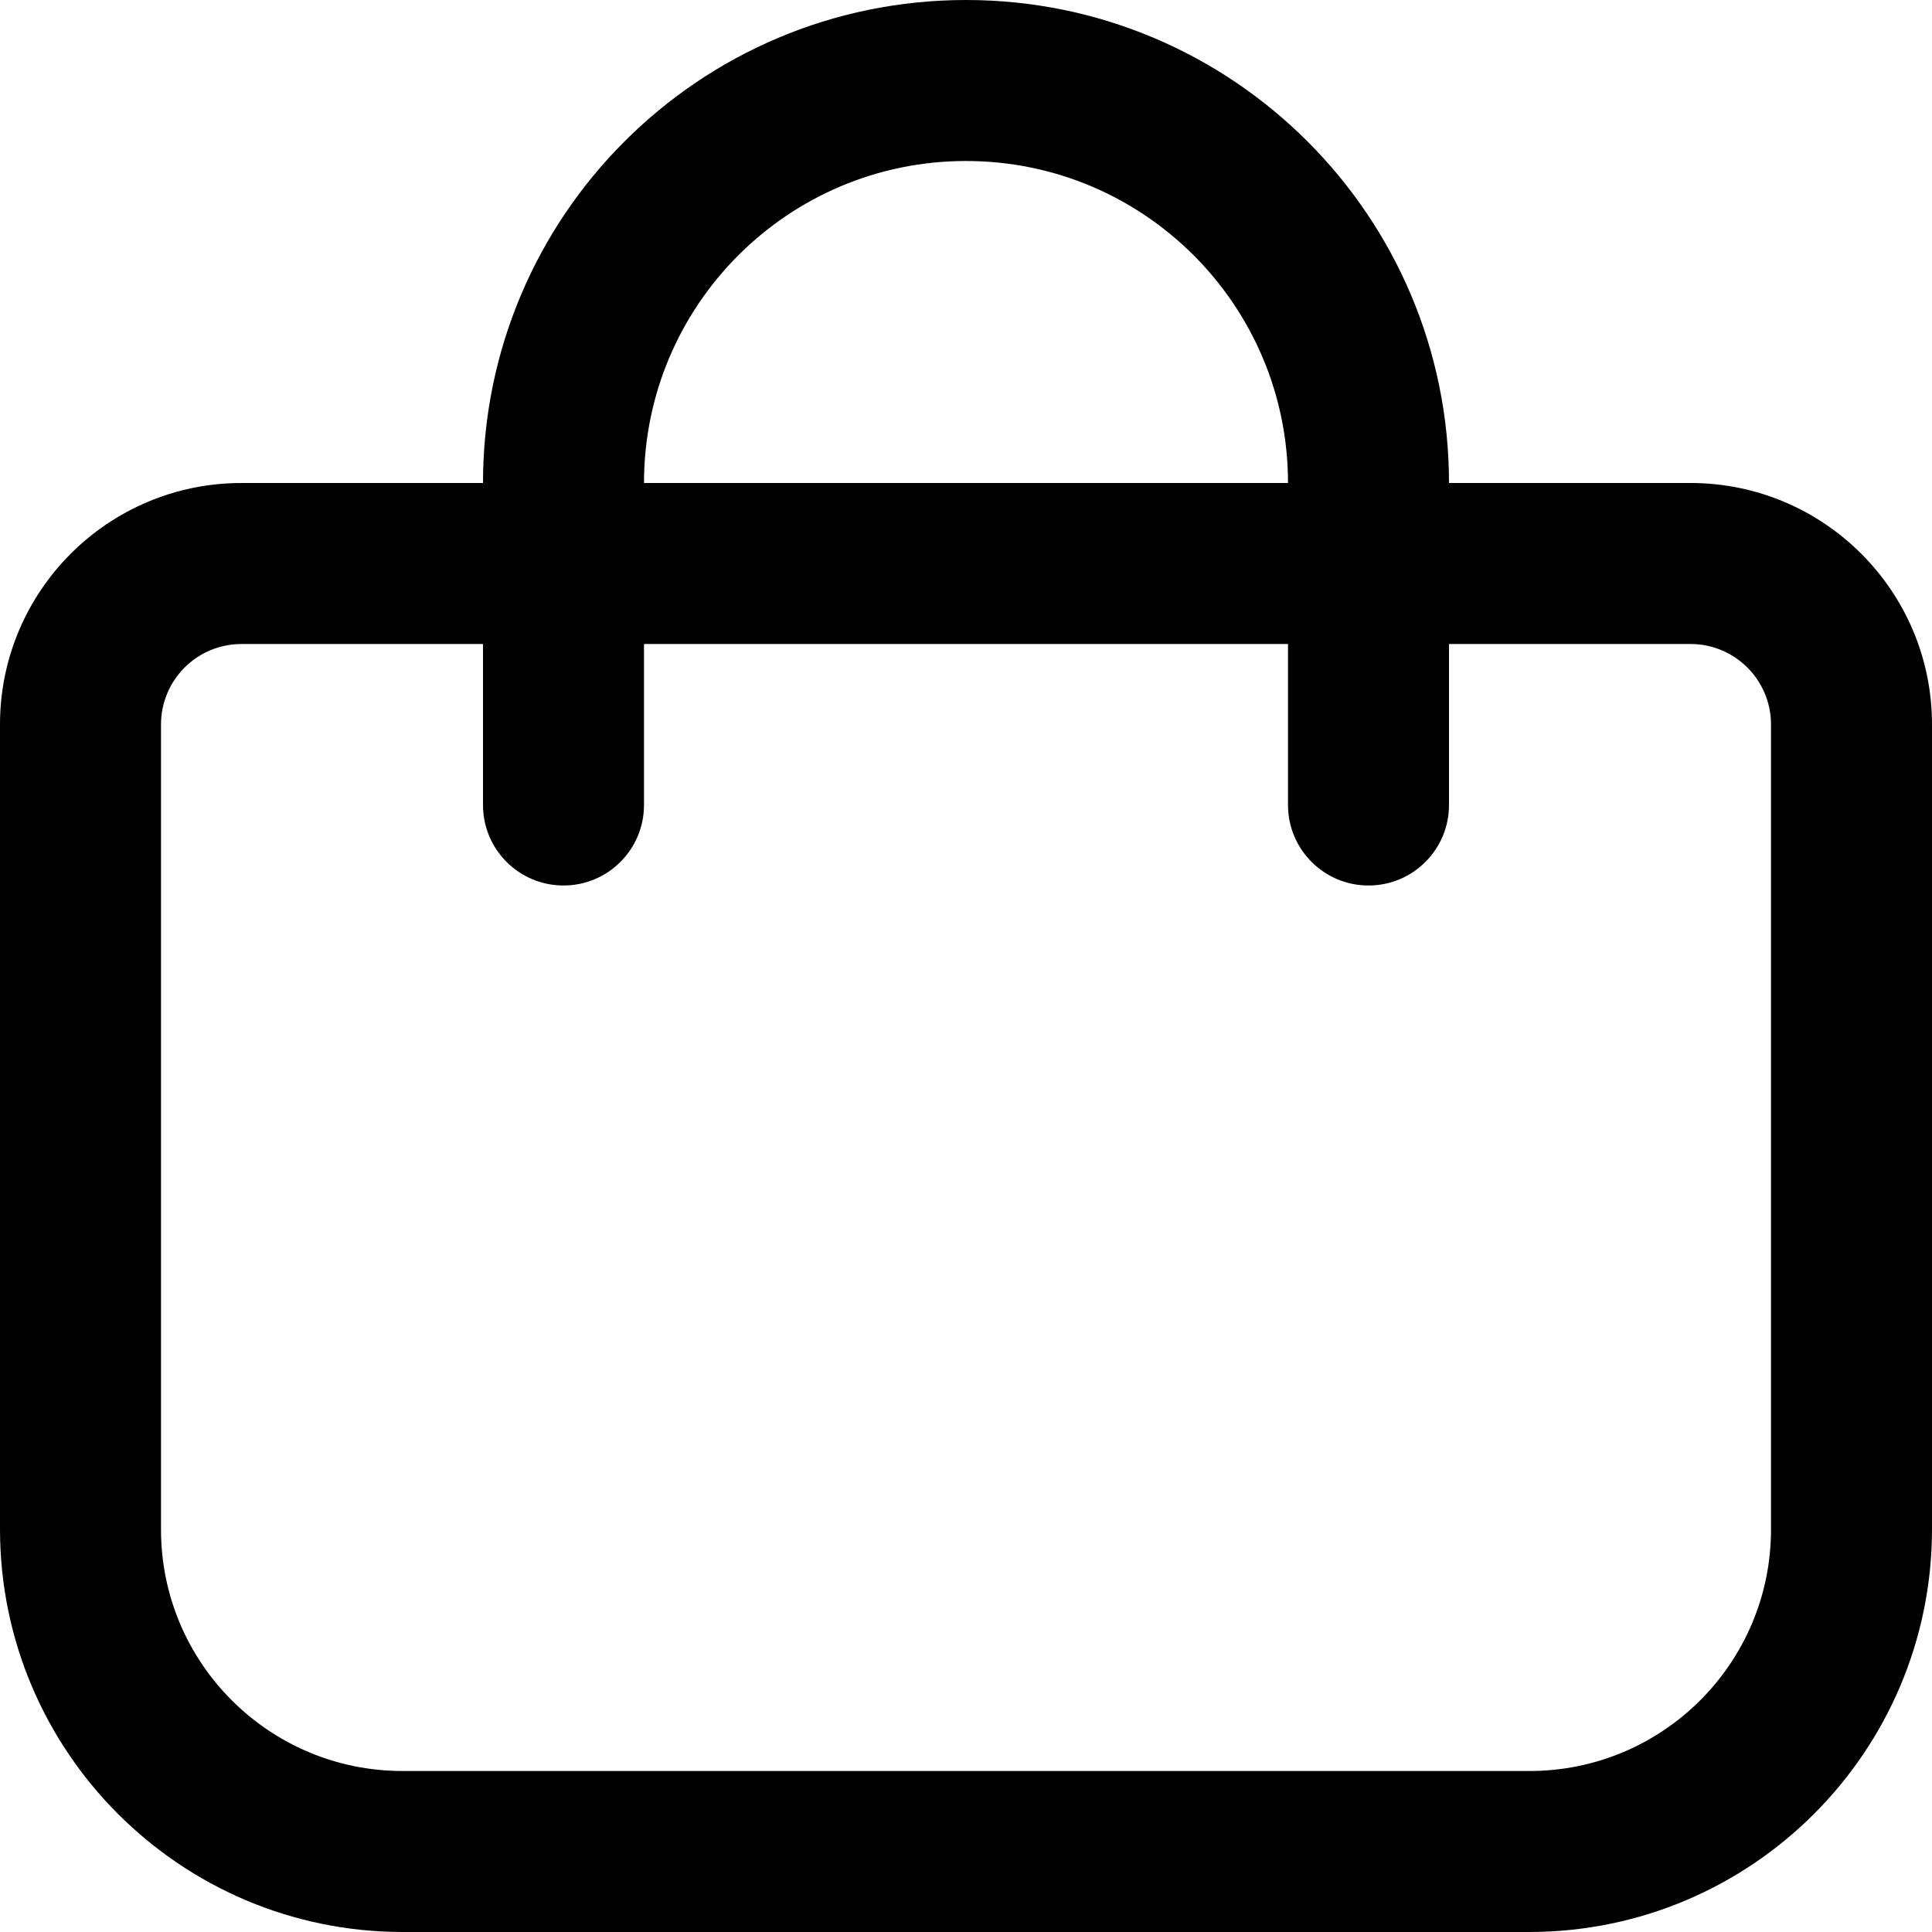
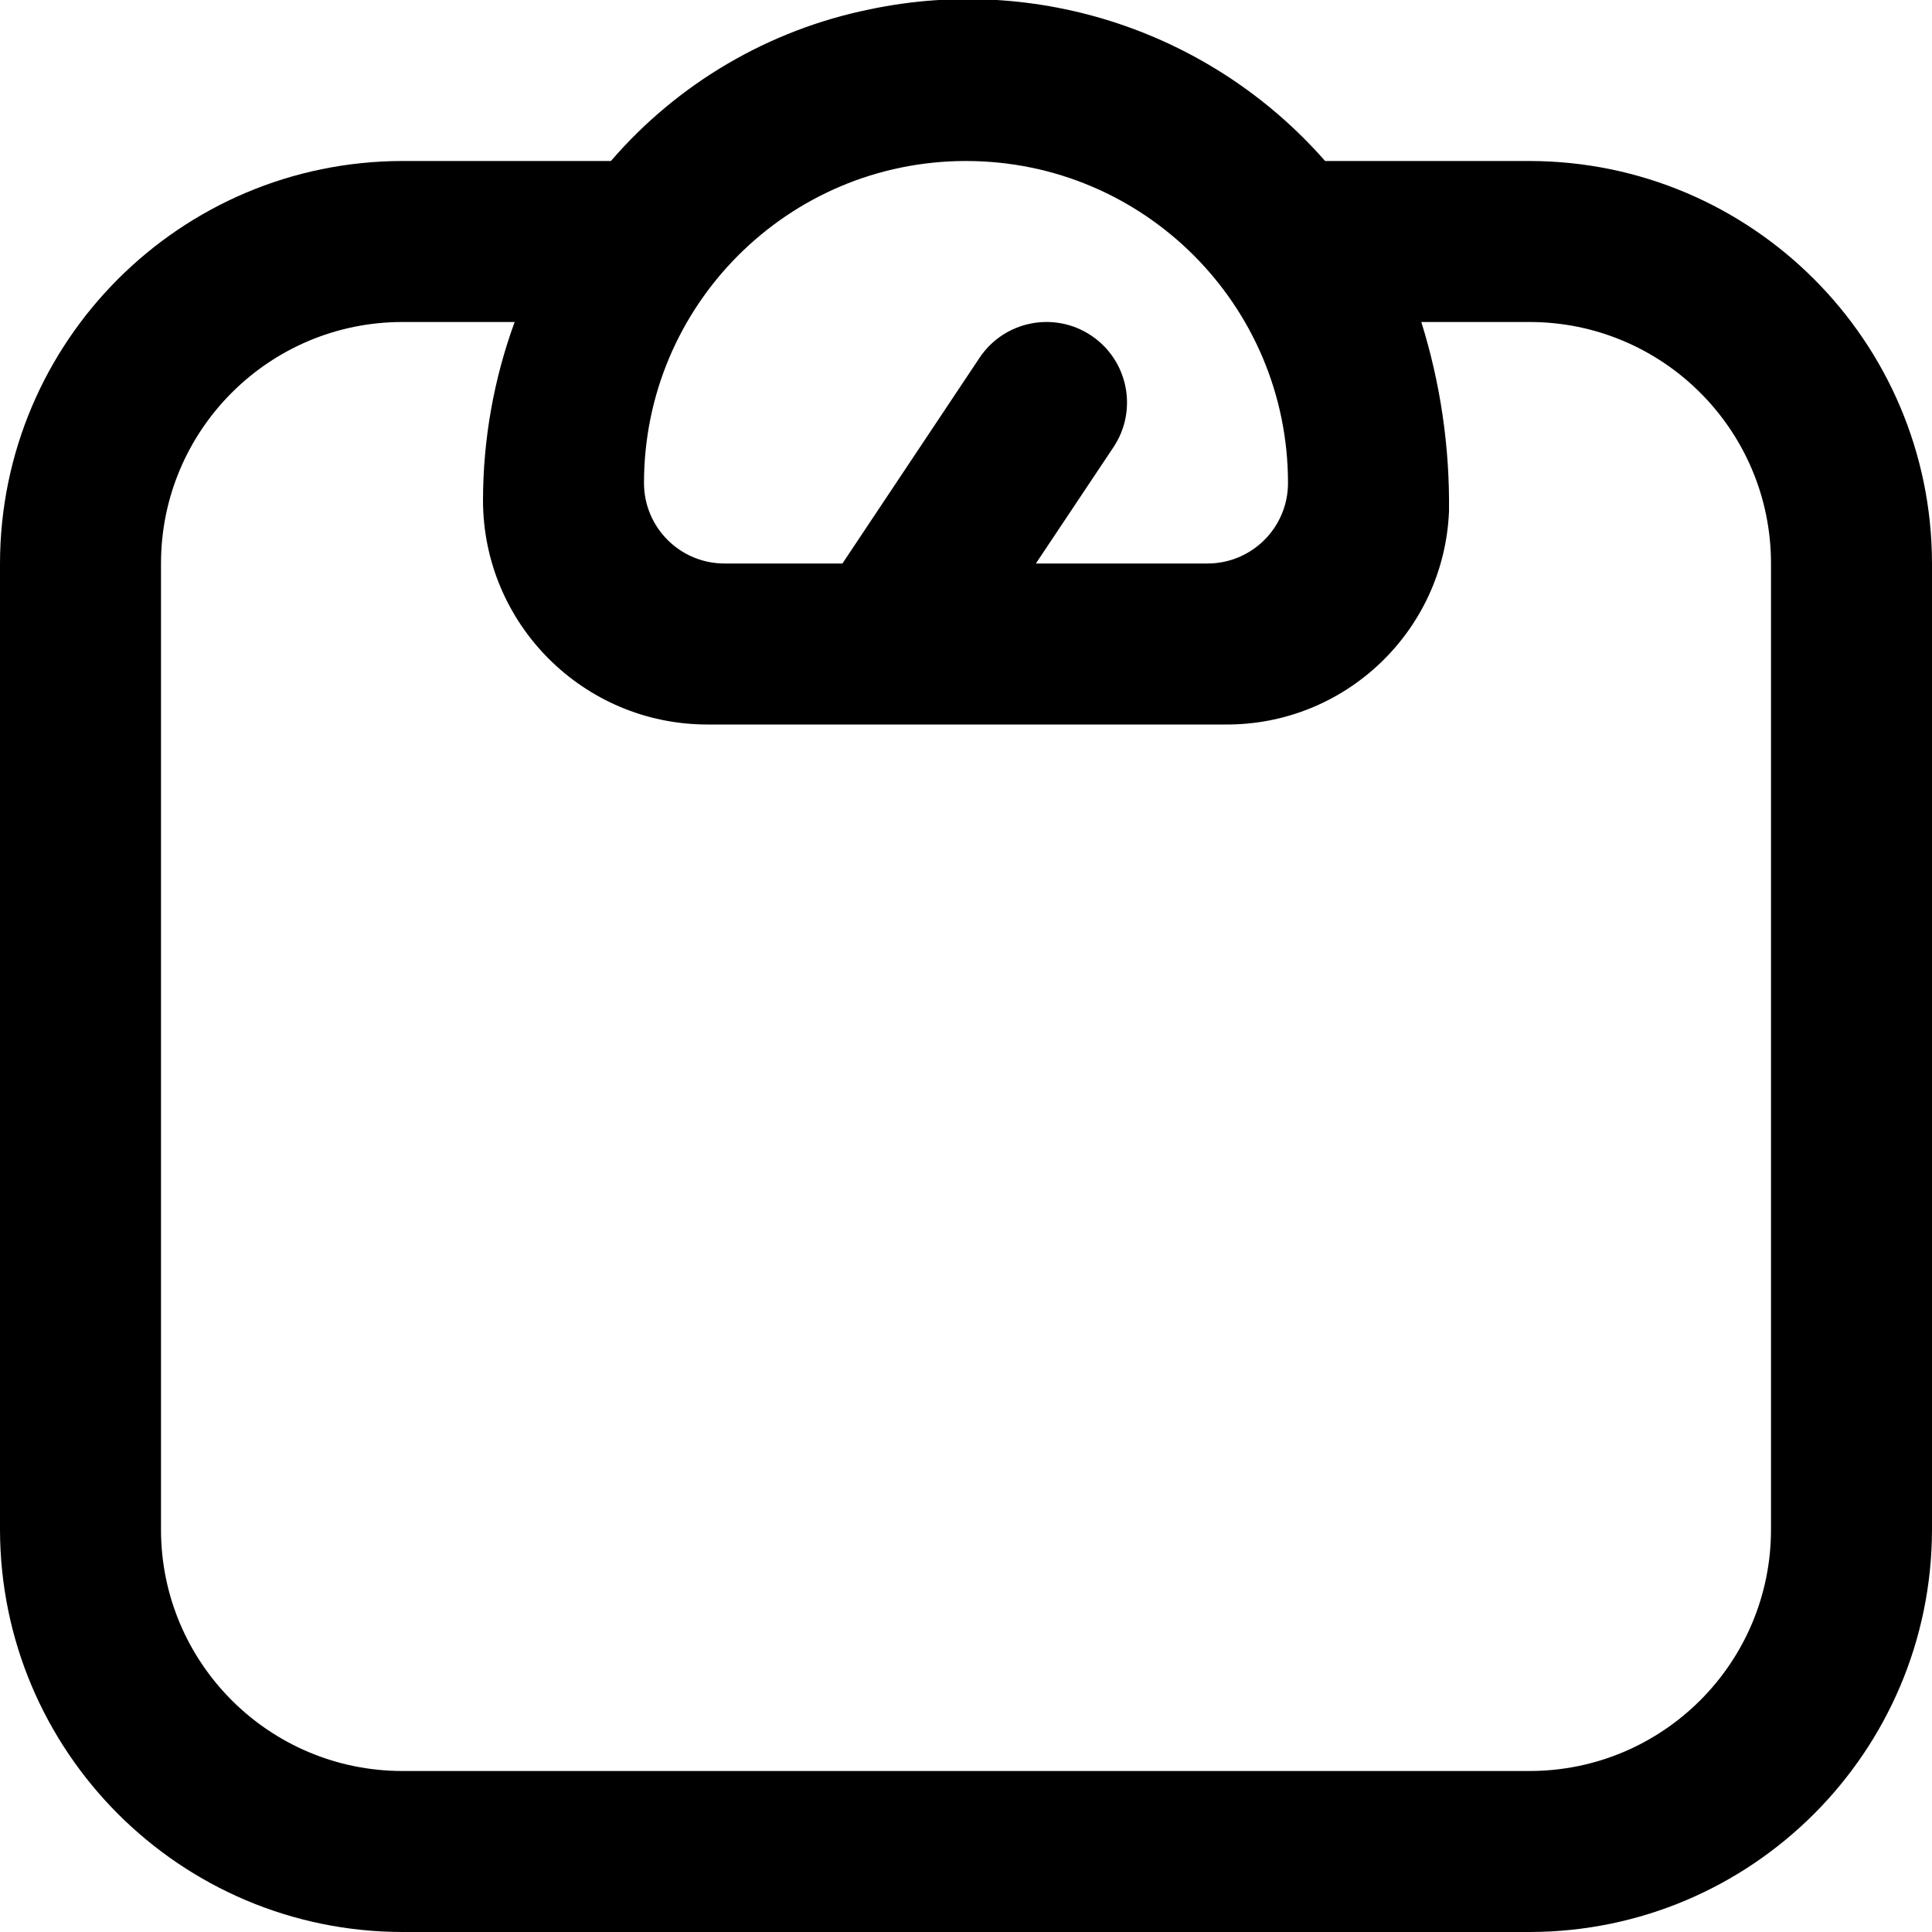
- <svg xmlns="http://www.w3.org/2000/svg" id="Outline" viewBox="0 0 24 24" width="512" height="512">
-   <path d="M21,6H18A6,6,0,0,0,6,6H3A3,3,0,0,0,0,9V19a5.006,5.006,0,0,0,5,5H19a5.006,5.006,0,0,0,5-5V9A3,3,0,0,0,21,6ZM12,2a4,4,0,0,1,4,4H8A4,4,0,0,1,12,2ZM22,19a3,3,0,0,1-3,3H5a3,3,0,0,1-3-3V9A1,1,0,0,1,3,8H6v2a1,1,0,0,0,2,0V8h8v2a1,1,0,0,0,2,0V8h3a1,1,0,0,1,1,1Z" />
+ <svg xmlns="http://www.w3.org/2000/svg" id="Layer_1" data-name="Layer 1" viewBox="0 0 24 24" width="512" height="512">
+   <path d="M19,2H16.461A5.905,5.905,0,0,0,10.8.117,5.757,5.757,0,0,0,7.589,2H5A5.006,5.006,0,0,0,0,7V19a5.006,5.006,0,0,0,5,5H19a5.006,5.006,0,0,0,5-5V7A5.006,5.006,0,0,0,19,2ZM12,2a4,4,0,0,1,4,4,1,1,0,0,1-1,1H12.868l.964-1.445a1,1,0,0,0-1.664-1.11L10.465,7H9A1,1,0,0,1,8,6,4,4,0,0,1,12,2ZM22,19a3,3,0,0,1-3,3H5a3,3,0,0,1-3-3V7A3,3,0,0,1,5,4H6.393A6.482,6.482,0,0,0,6,6.215,2.788,2.788,0,0,0,8.785,9h6.43A2.762,2.762,0,0,0,18,6.353,7.568,7.568,0,0,0,17.656,4H19a3,3,0,0,1,3,3Z" />
</svg>
